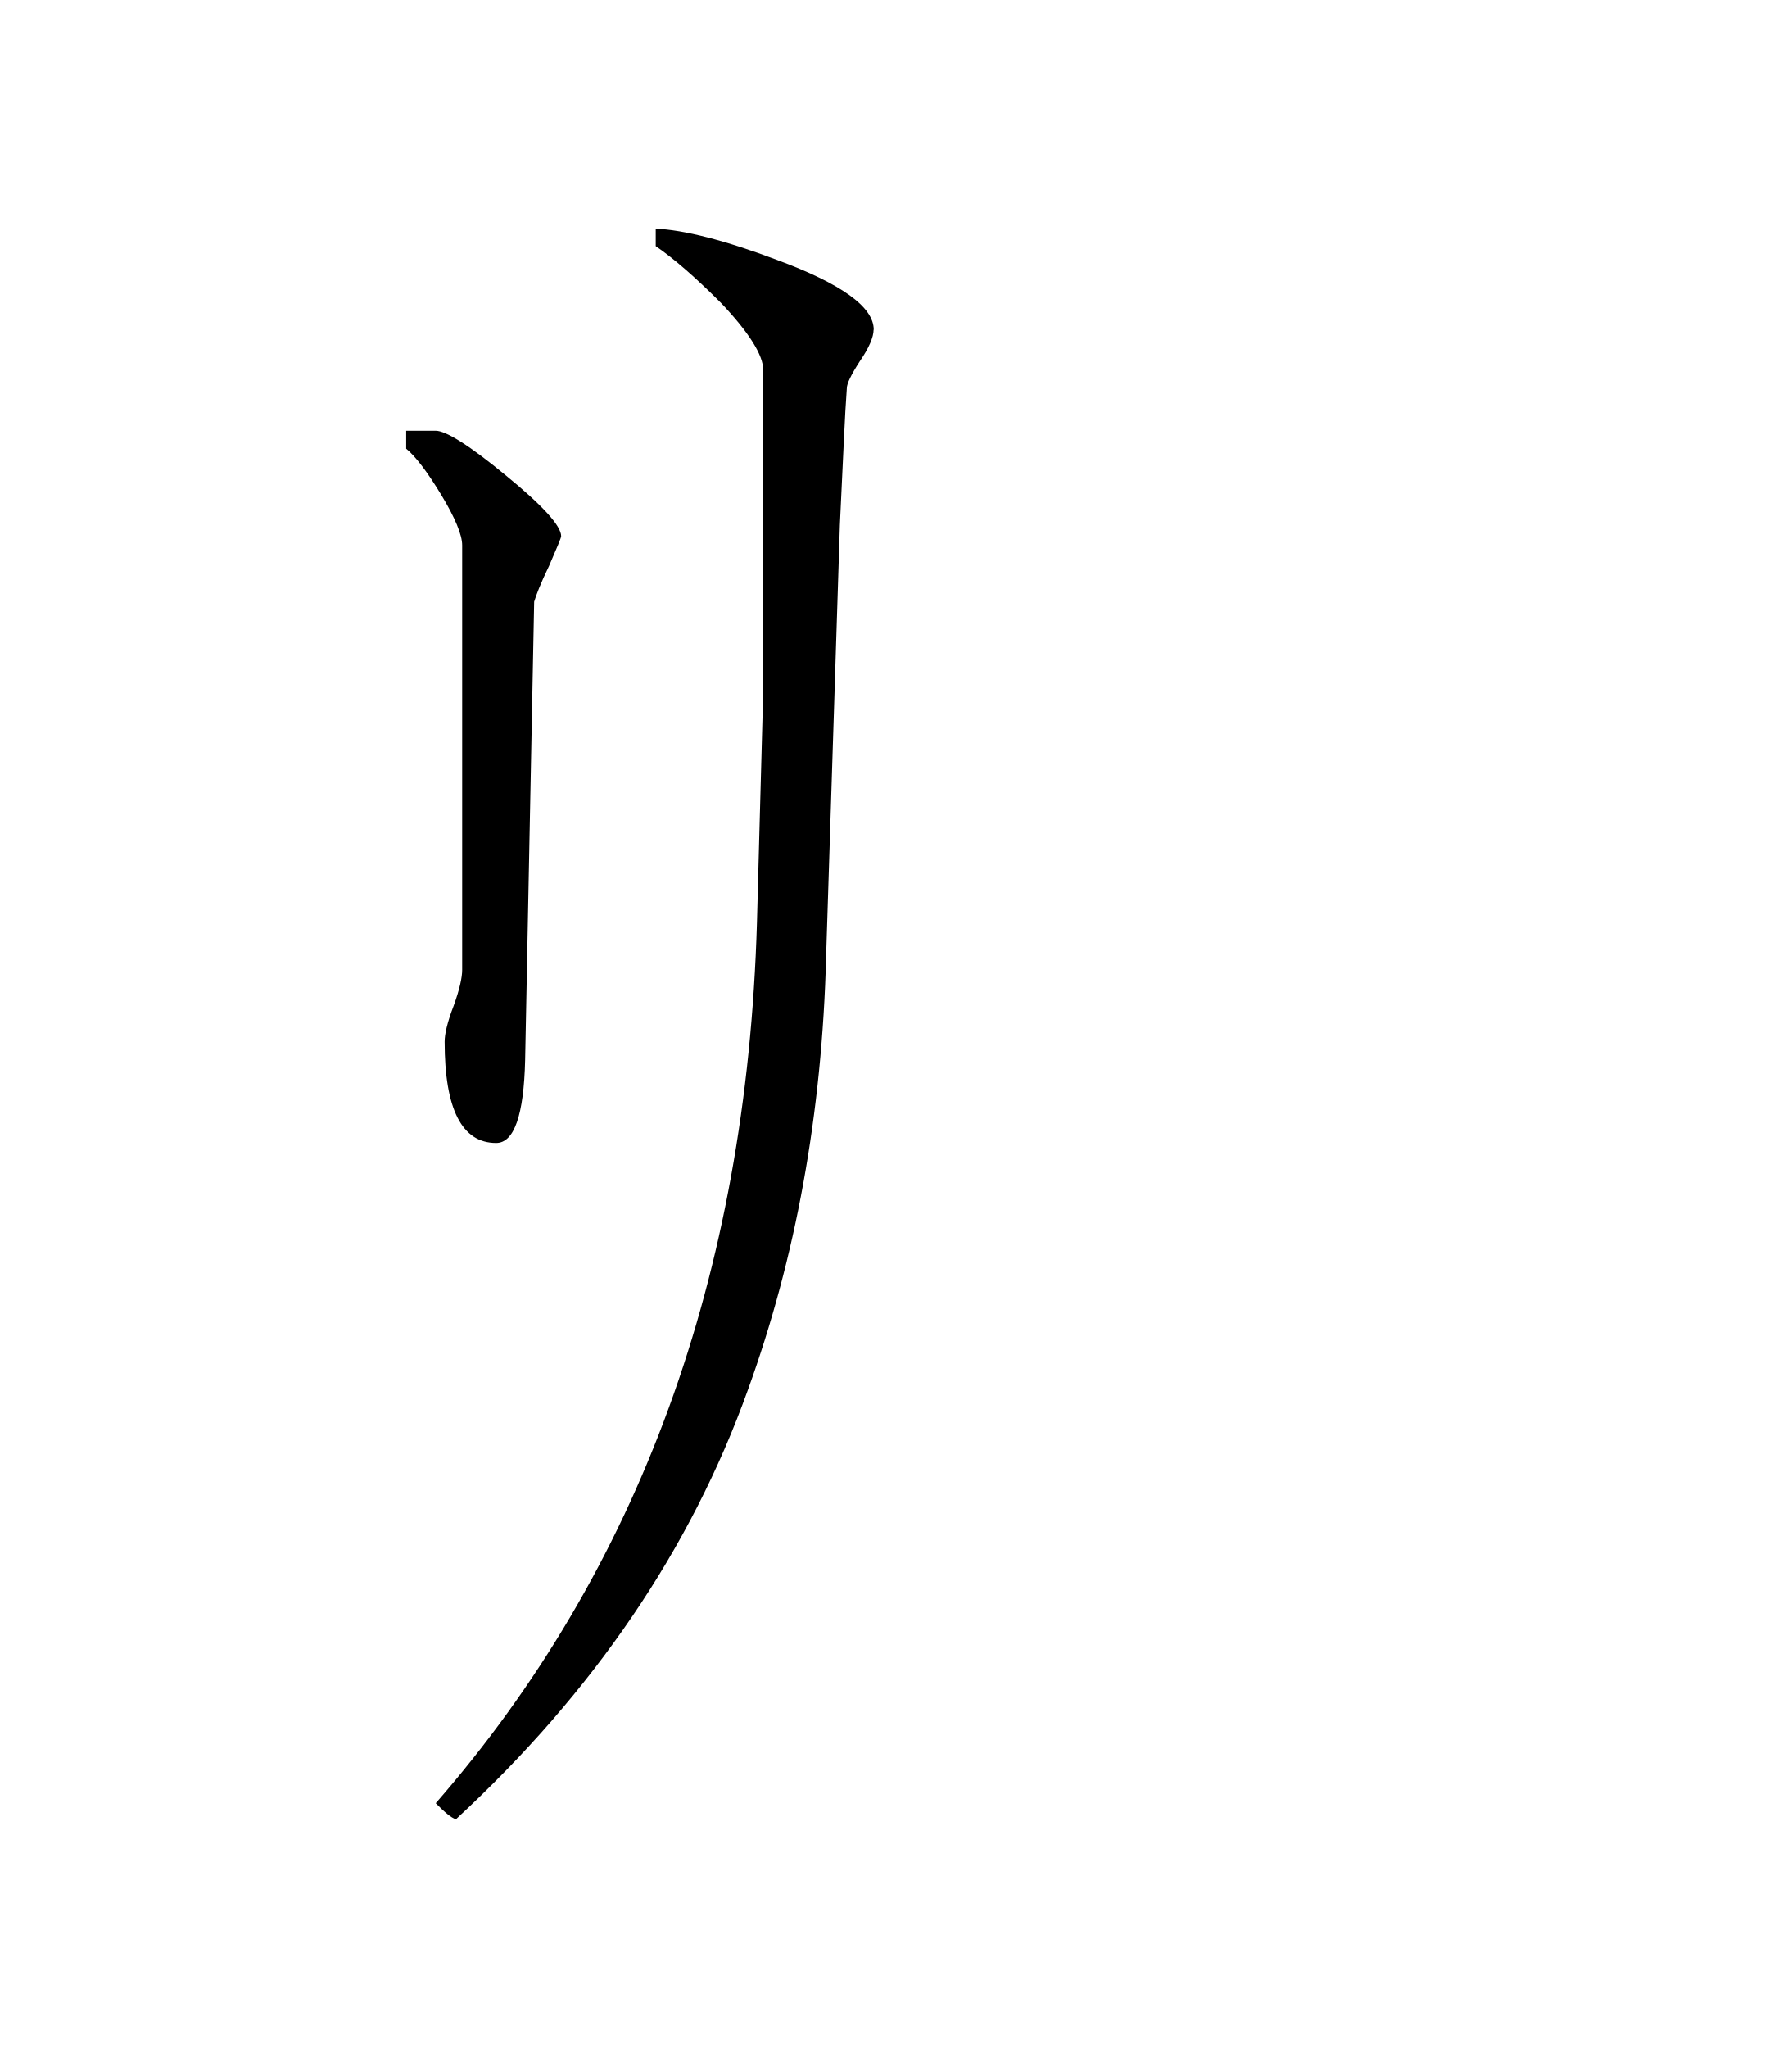
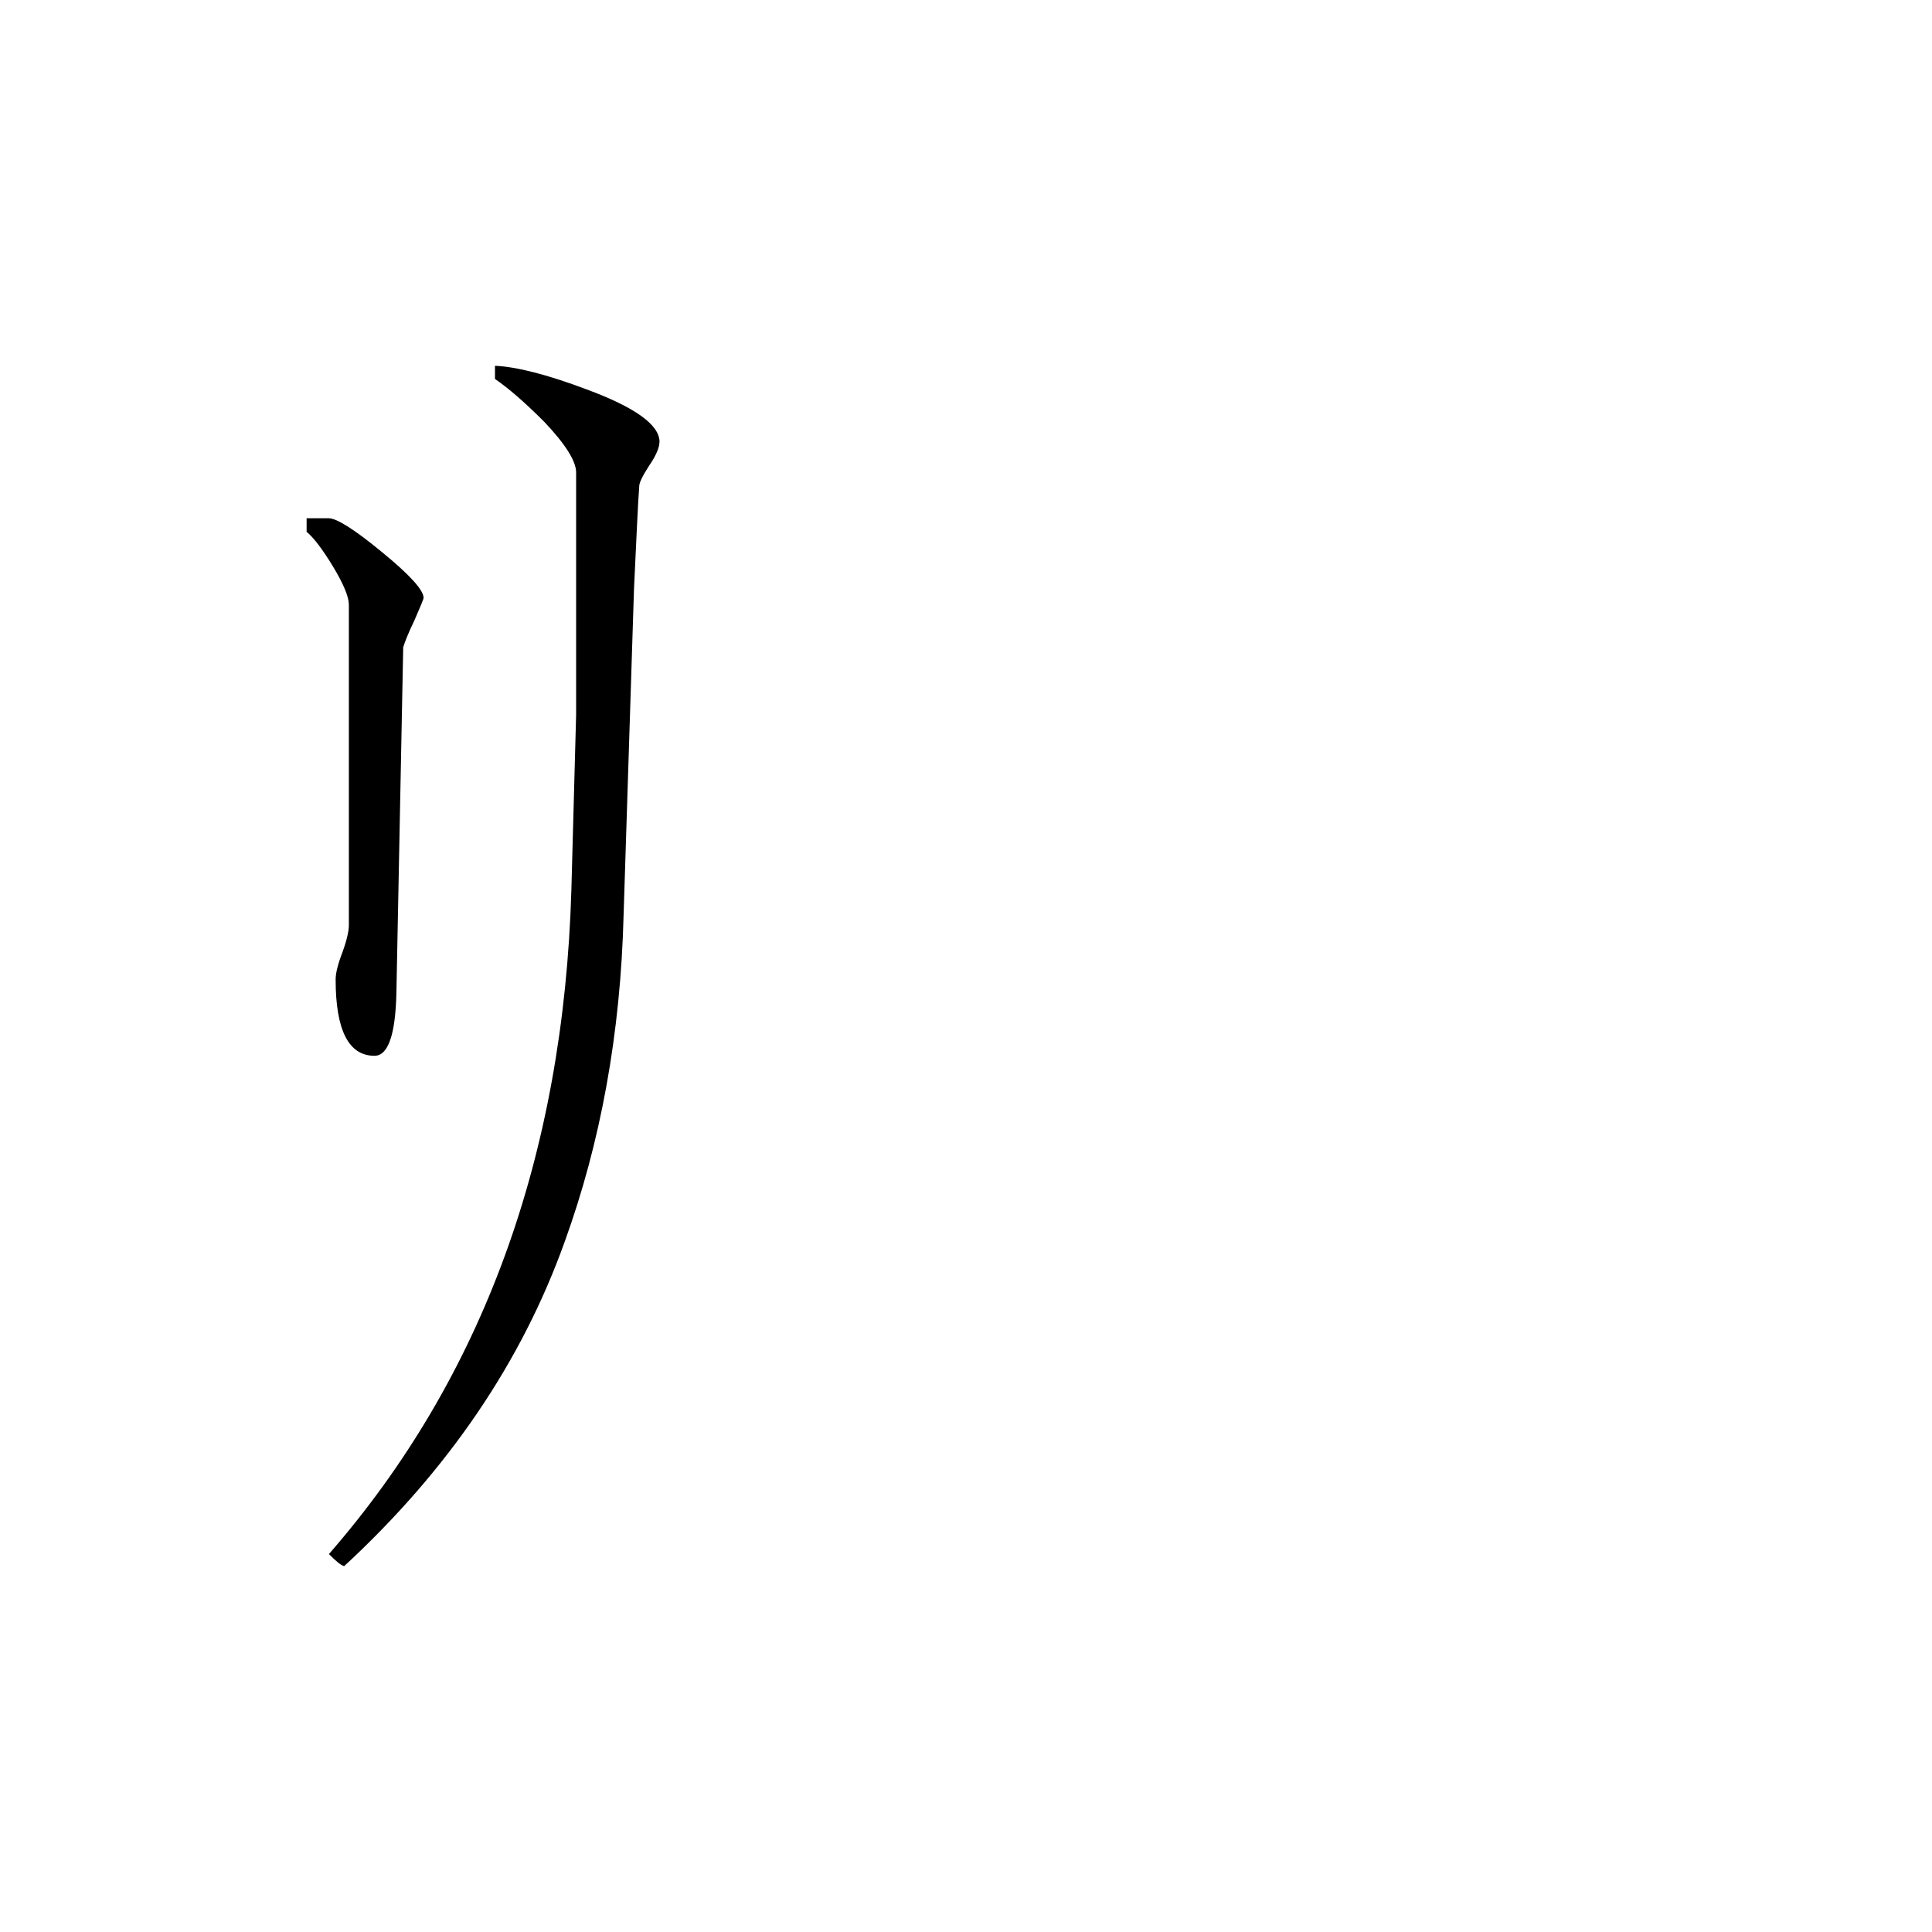
- <svg xmlns="http://www.w3.org/2000/svg" viewBox="0 4 28 32">
+ <svg xmlns="http://www.w3.org/2000/svg" viewBox="0 0 40 40">
  <path d="m8.77 12.379c0 .023-.066.18-.188.461-.133.273-.207.469-.234.562l-.141 7.16c-.02.863-.172 1.297-.453 1.297-.535 0-.805-.527-.805-1.582 0-.117.039-.297.141-.562.094-.258.133-.445.133-.559v-6.637c0-.16-.109-.426-.328-.789-.223-.367-.406-.605-.547-.719v-.281h.461c.16 0 .535.234 1.102.703.574.469.859.785.859.945zm4.883-3.227c0 .113-.07.281-.215.492-.137.211-.203.352-.203.418-.031.402-.059 1.113-.109 2.141l-.215 6.738c-.062 2.461-.477 4.719-1.223 6.777-.891 2.484-2.41 4.719-4.562 6.707-.074-.02-.176-.109-.316-.25 3.18-3.648 4.859-8.238 5.02-13.758l.098-3.617v-5.02c0-.23-.219-.582-.66-1.047-.402-.402-.734-.691-1.02-.887v-.273c.441.02 1.078.18 1.895.488 1.004.371 1.512.734 1.512 1.09zm0 0" />
</svg>
